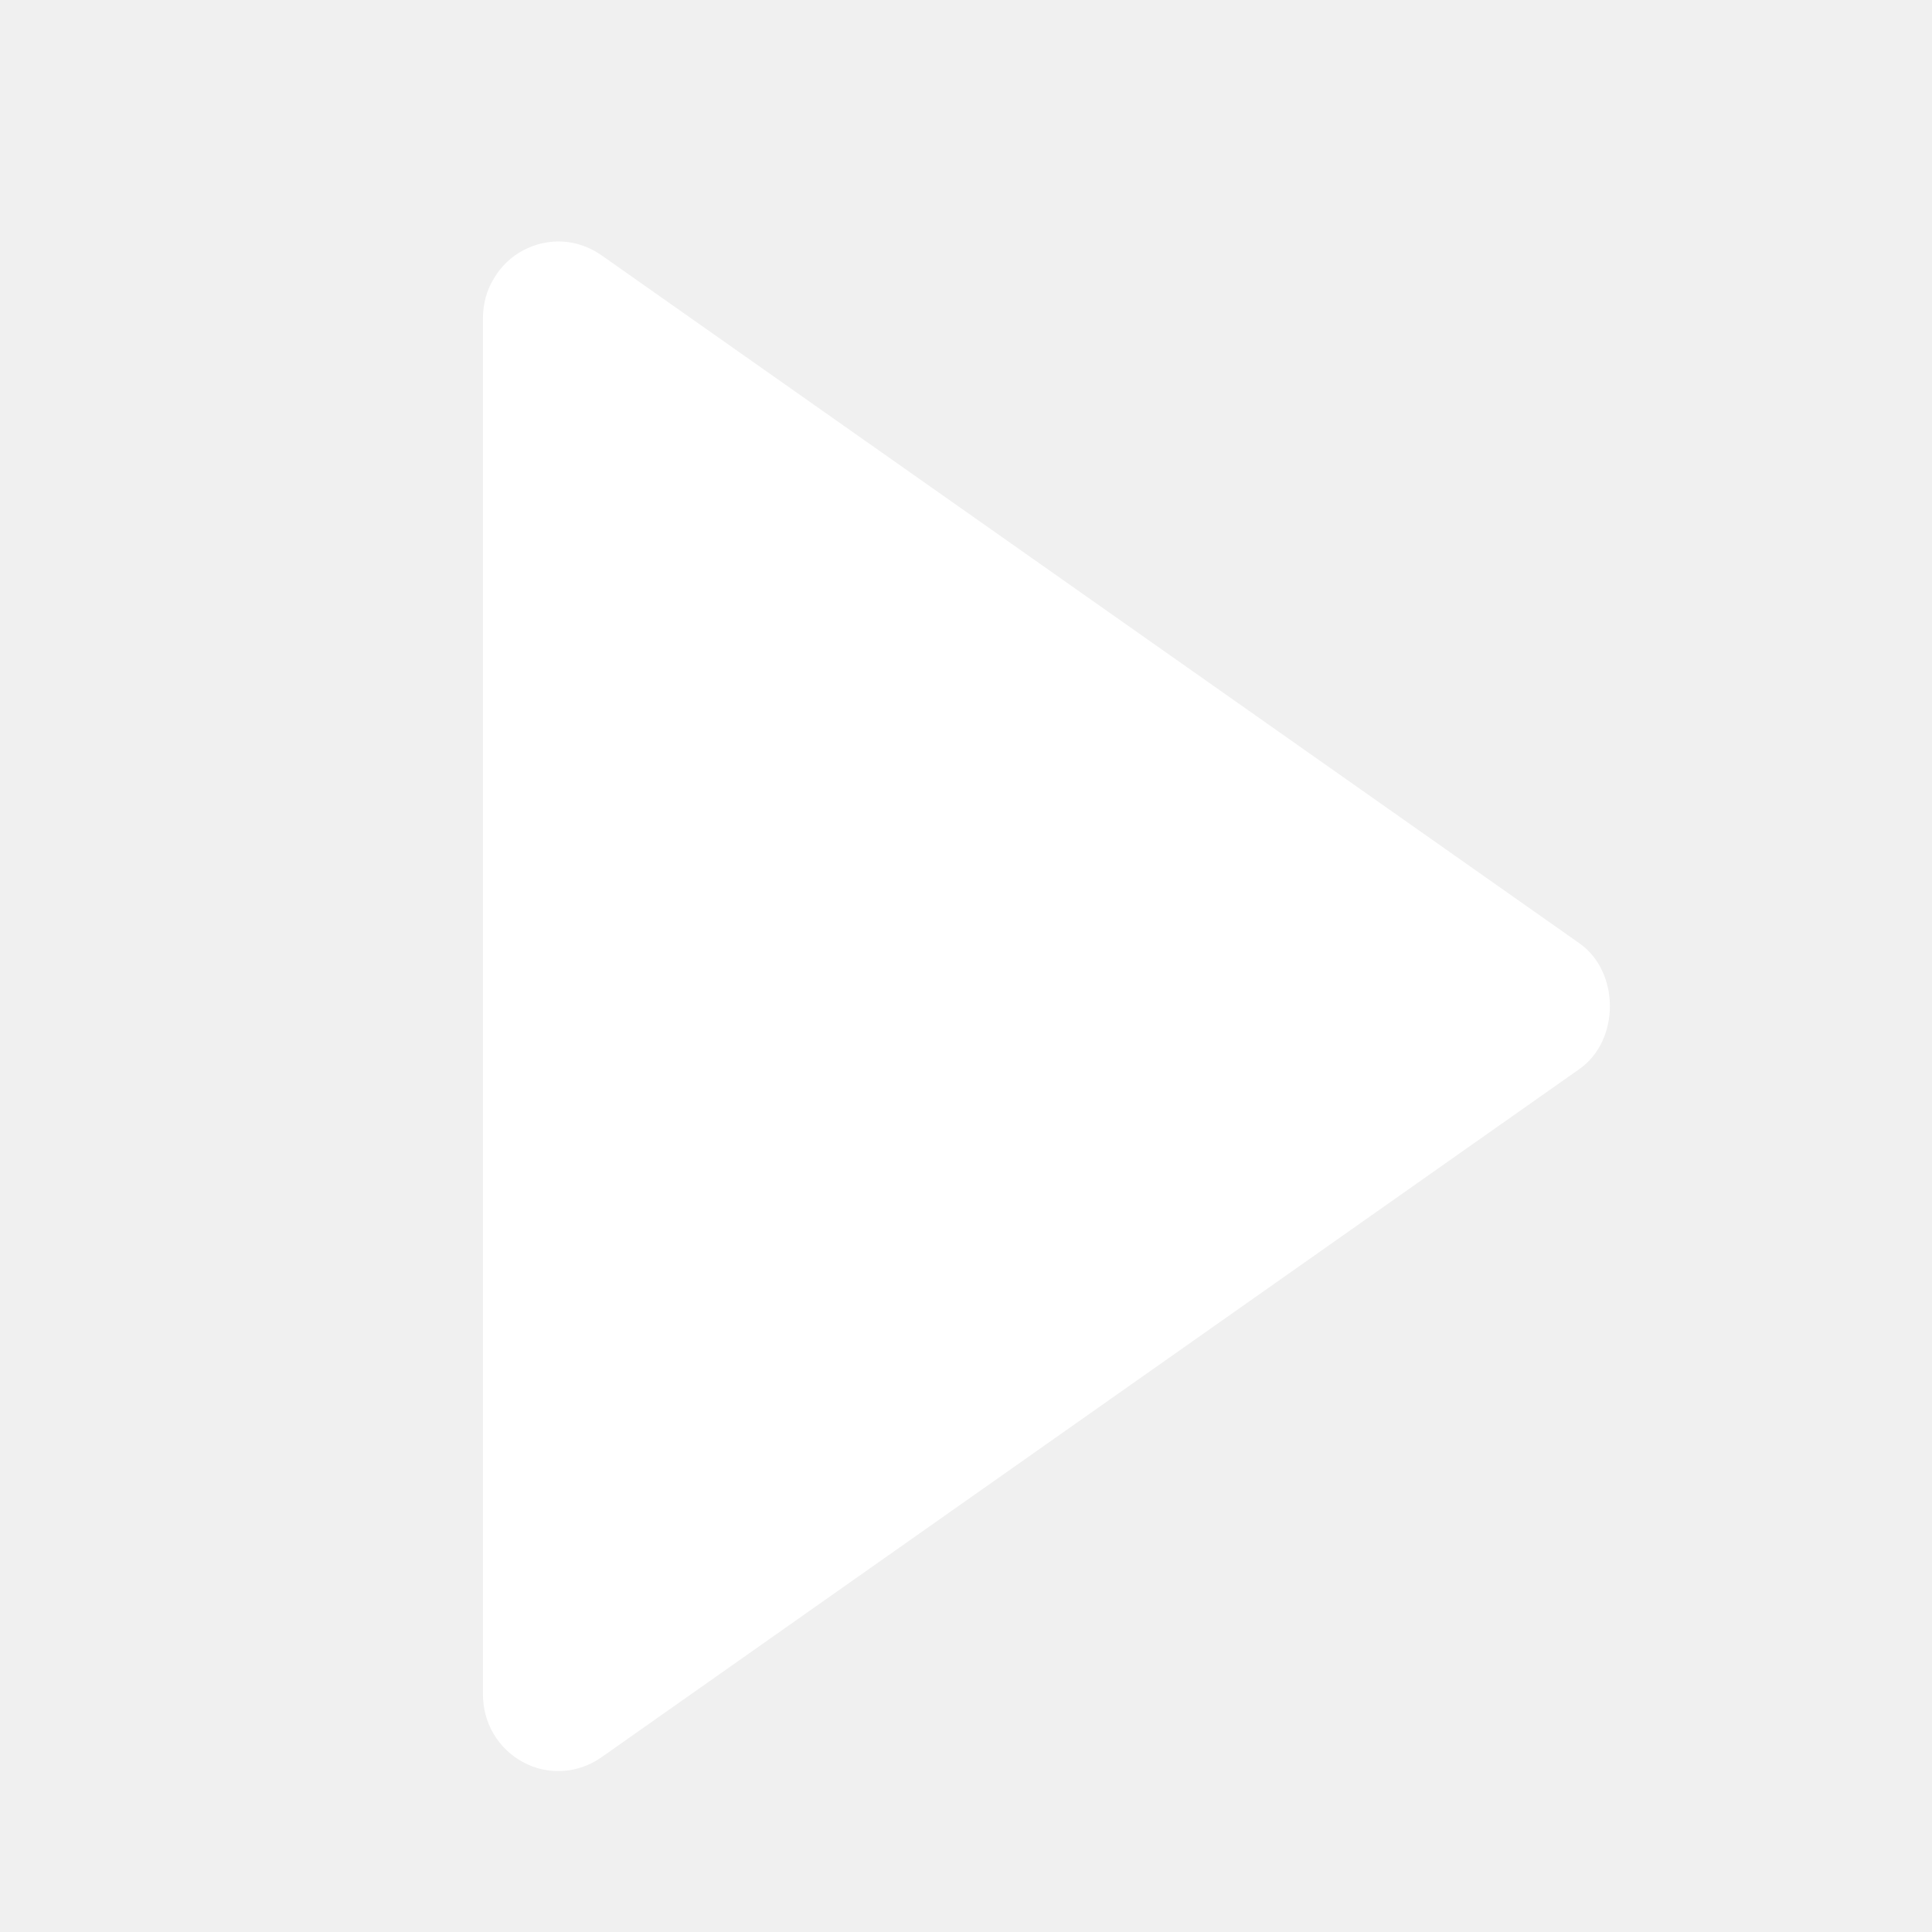
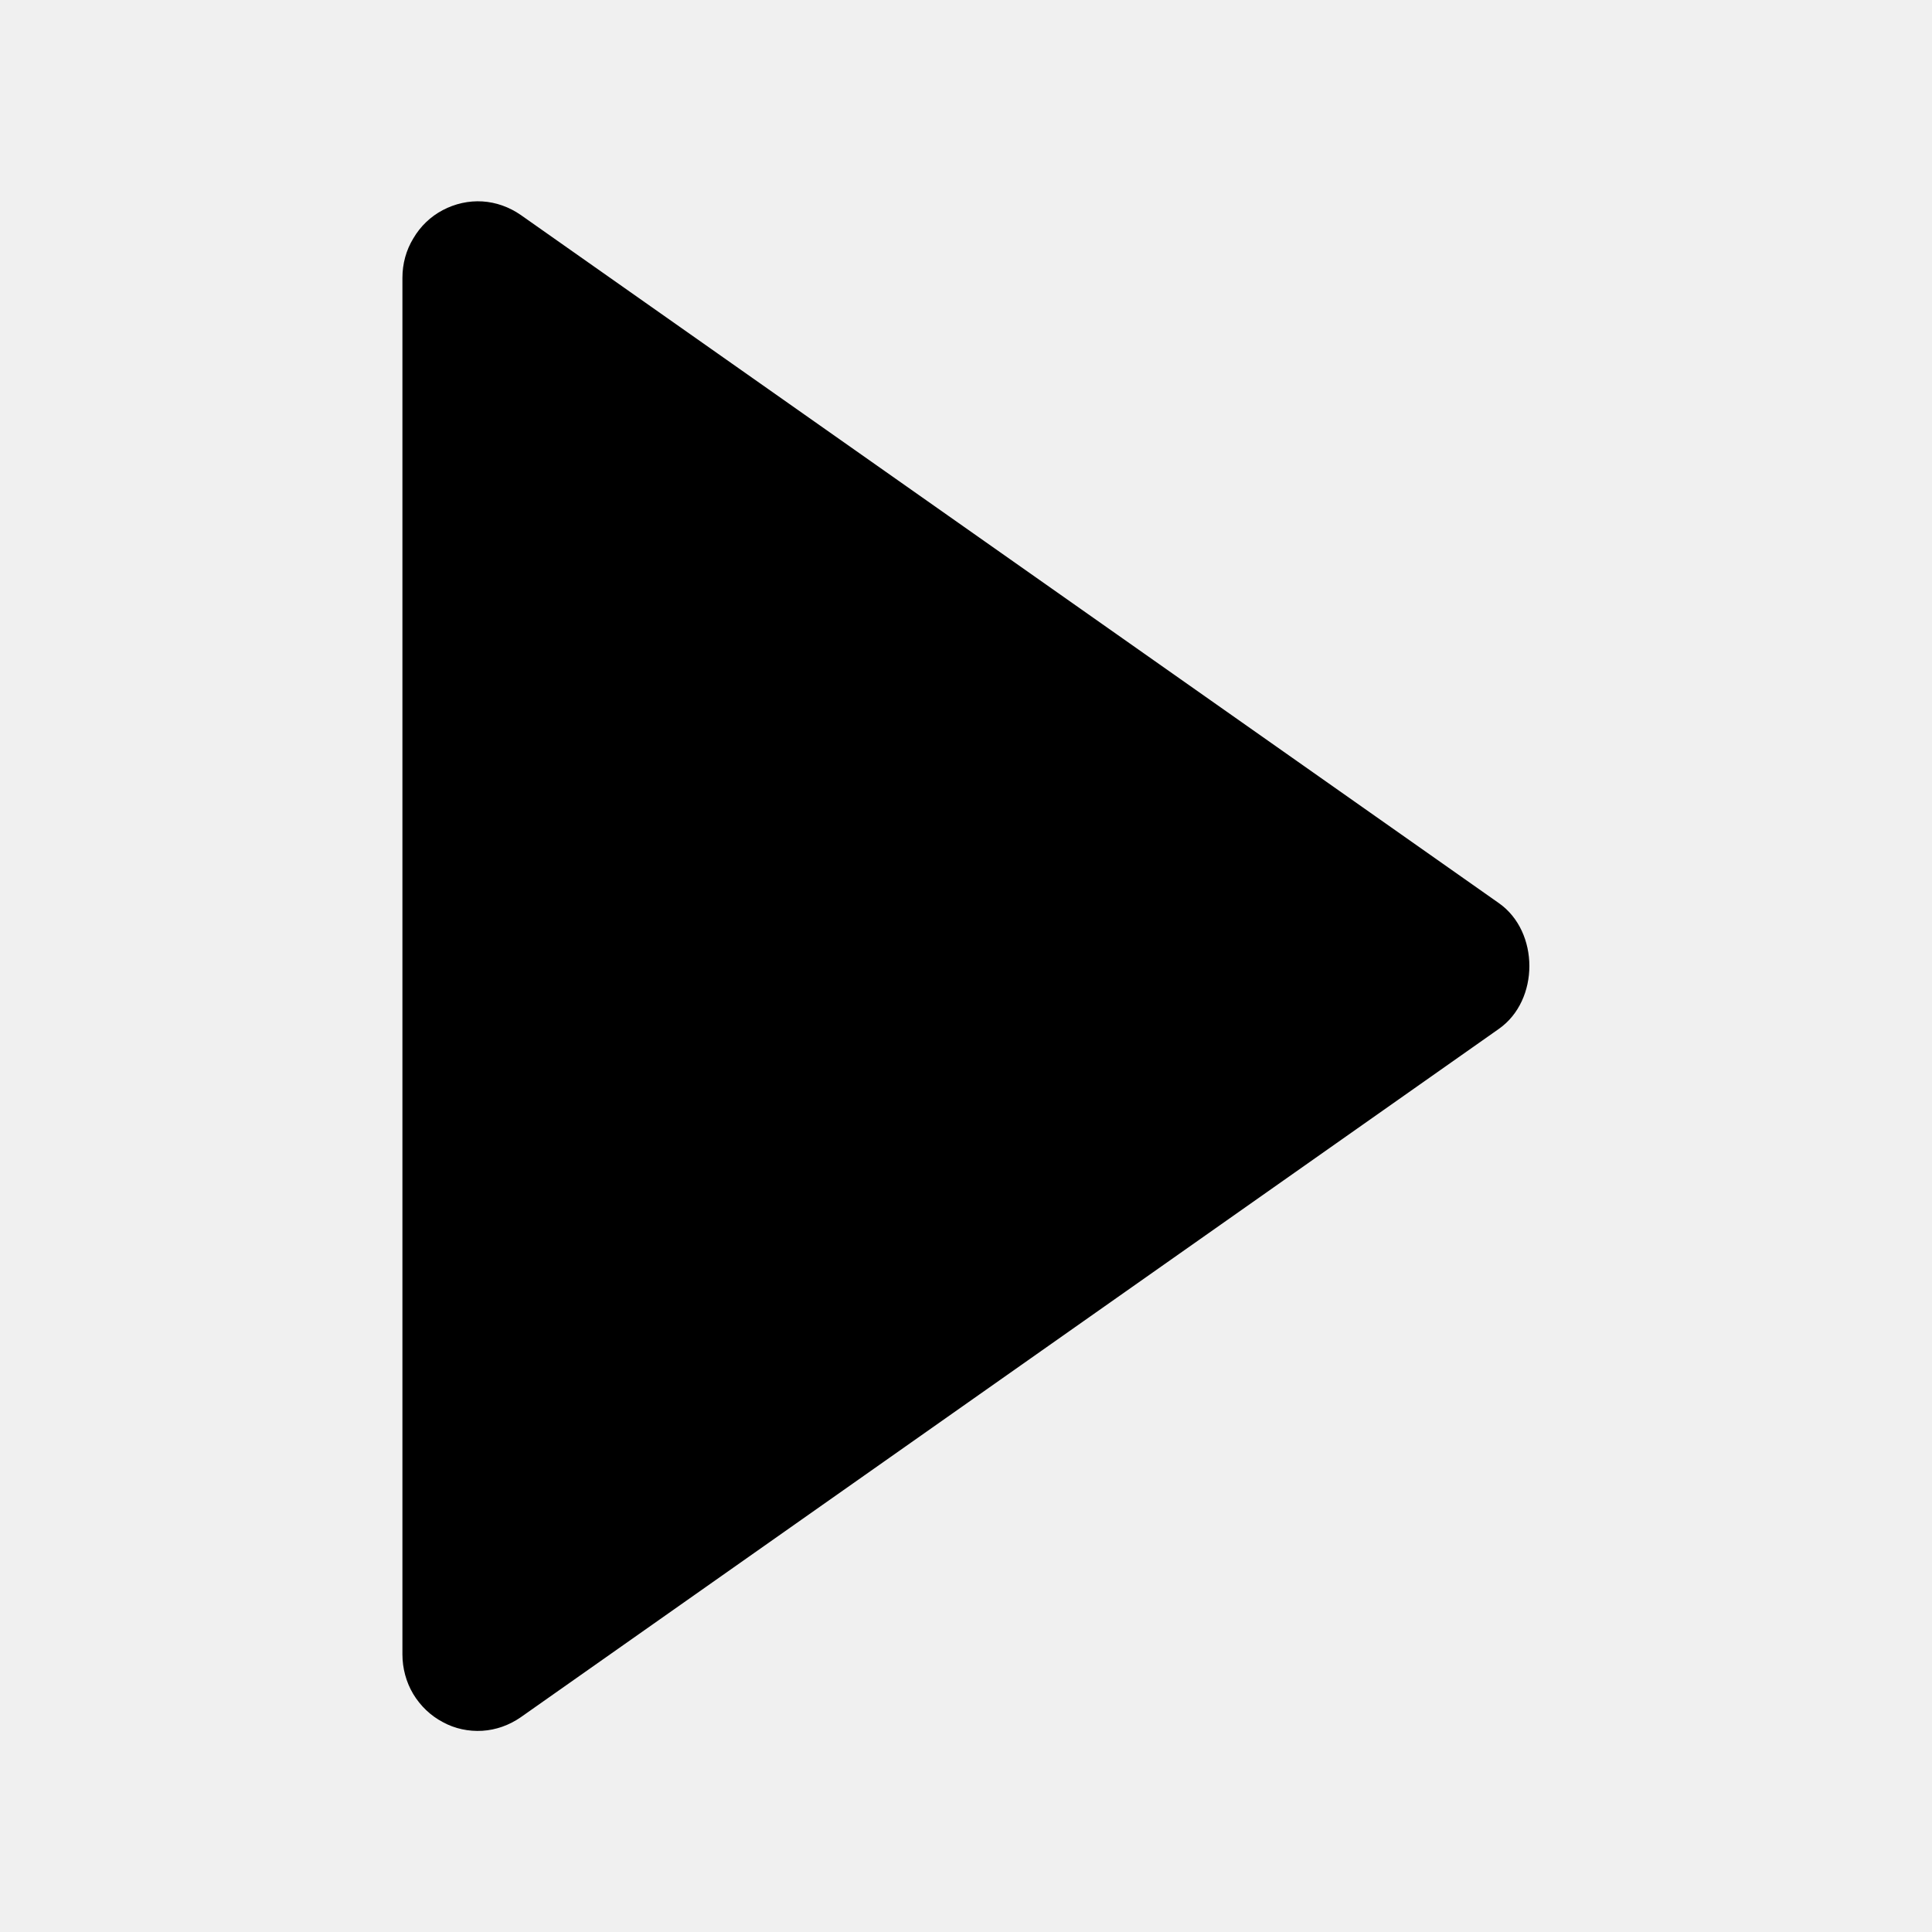
- <svg xmlns="http://www.w3.org/2000/svg" preserveAspectRatio="none" overflow="visible" width="9.333" height="9.333" viewBox="0 0 9.333 9.333" fill="none">
-   <path d="M2.333 8.186V1.536C2.333 1.468 2.351 1.402 2.386 1.345C2.42 1.287 2.469 1.24 2.528 1.209C2.587 1.178 2.653 1.163 2.719 1.167C2.785 1.171 2.849 1.194 2.904 1.232L7.63 4.557C7.826 4.695 7.826 5.026 7.63 5.164L2.904 8.49C2.849 8.528 2.785 8.551 2.719 8.555C2.653 8.559 2.586 8.545 2.528 8.513C2.469 8.482 2.42 8.435 2.385 8.377C2.351 8.32 2.333 8.253 2.333 8.186Z" fill="white" />
+ <svg xmlns="http://www.w3.org/2000/svg" viewBox="0.389 0.194 9.333 9.333" fill="none">
+   <path d="M2.333 8.186V1.536C2.333 1.468 2.351 1.402 2.386 1.345C2.42 1.287 2.469 1.24 2.528 1.209C2.587 1.178 2.653 1.163 2.719 1.167C2.785 1.171 2.849 1.194 2.904 1.232L7.63 4.557C7.826 4.695 7.826 5.026 7.63 5.164L2.904 8.49C2.849 8.528 2.785 8.551 2.719 8.555C2.653 8.559 2.586 8.545 2.528 8.513C2.469 8.482 2.42 8.435 2.385 8.377C2.351 8.32 2.333 8.253 2.333 8.186Z" fill="currentColor" />
</svg>
